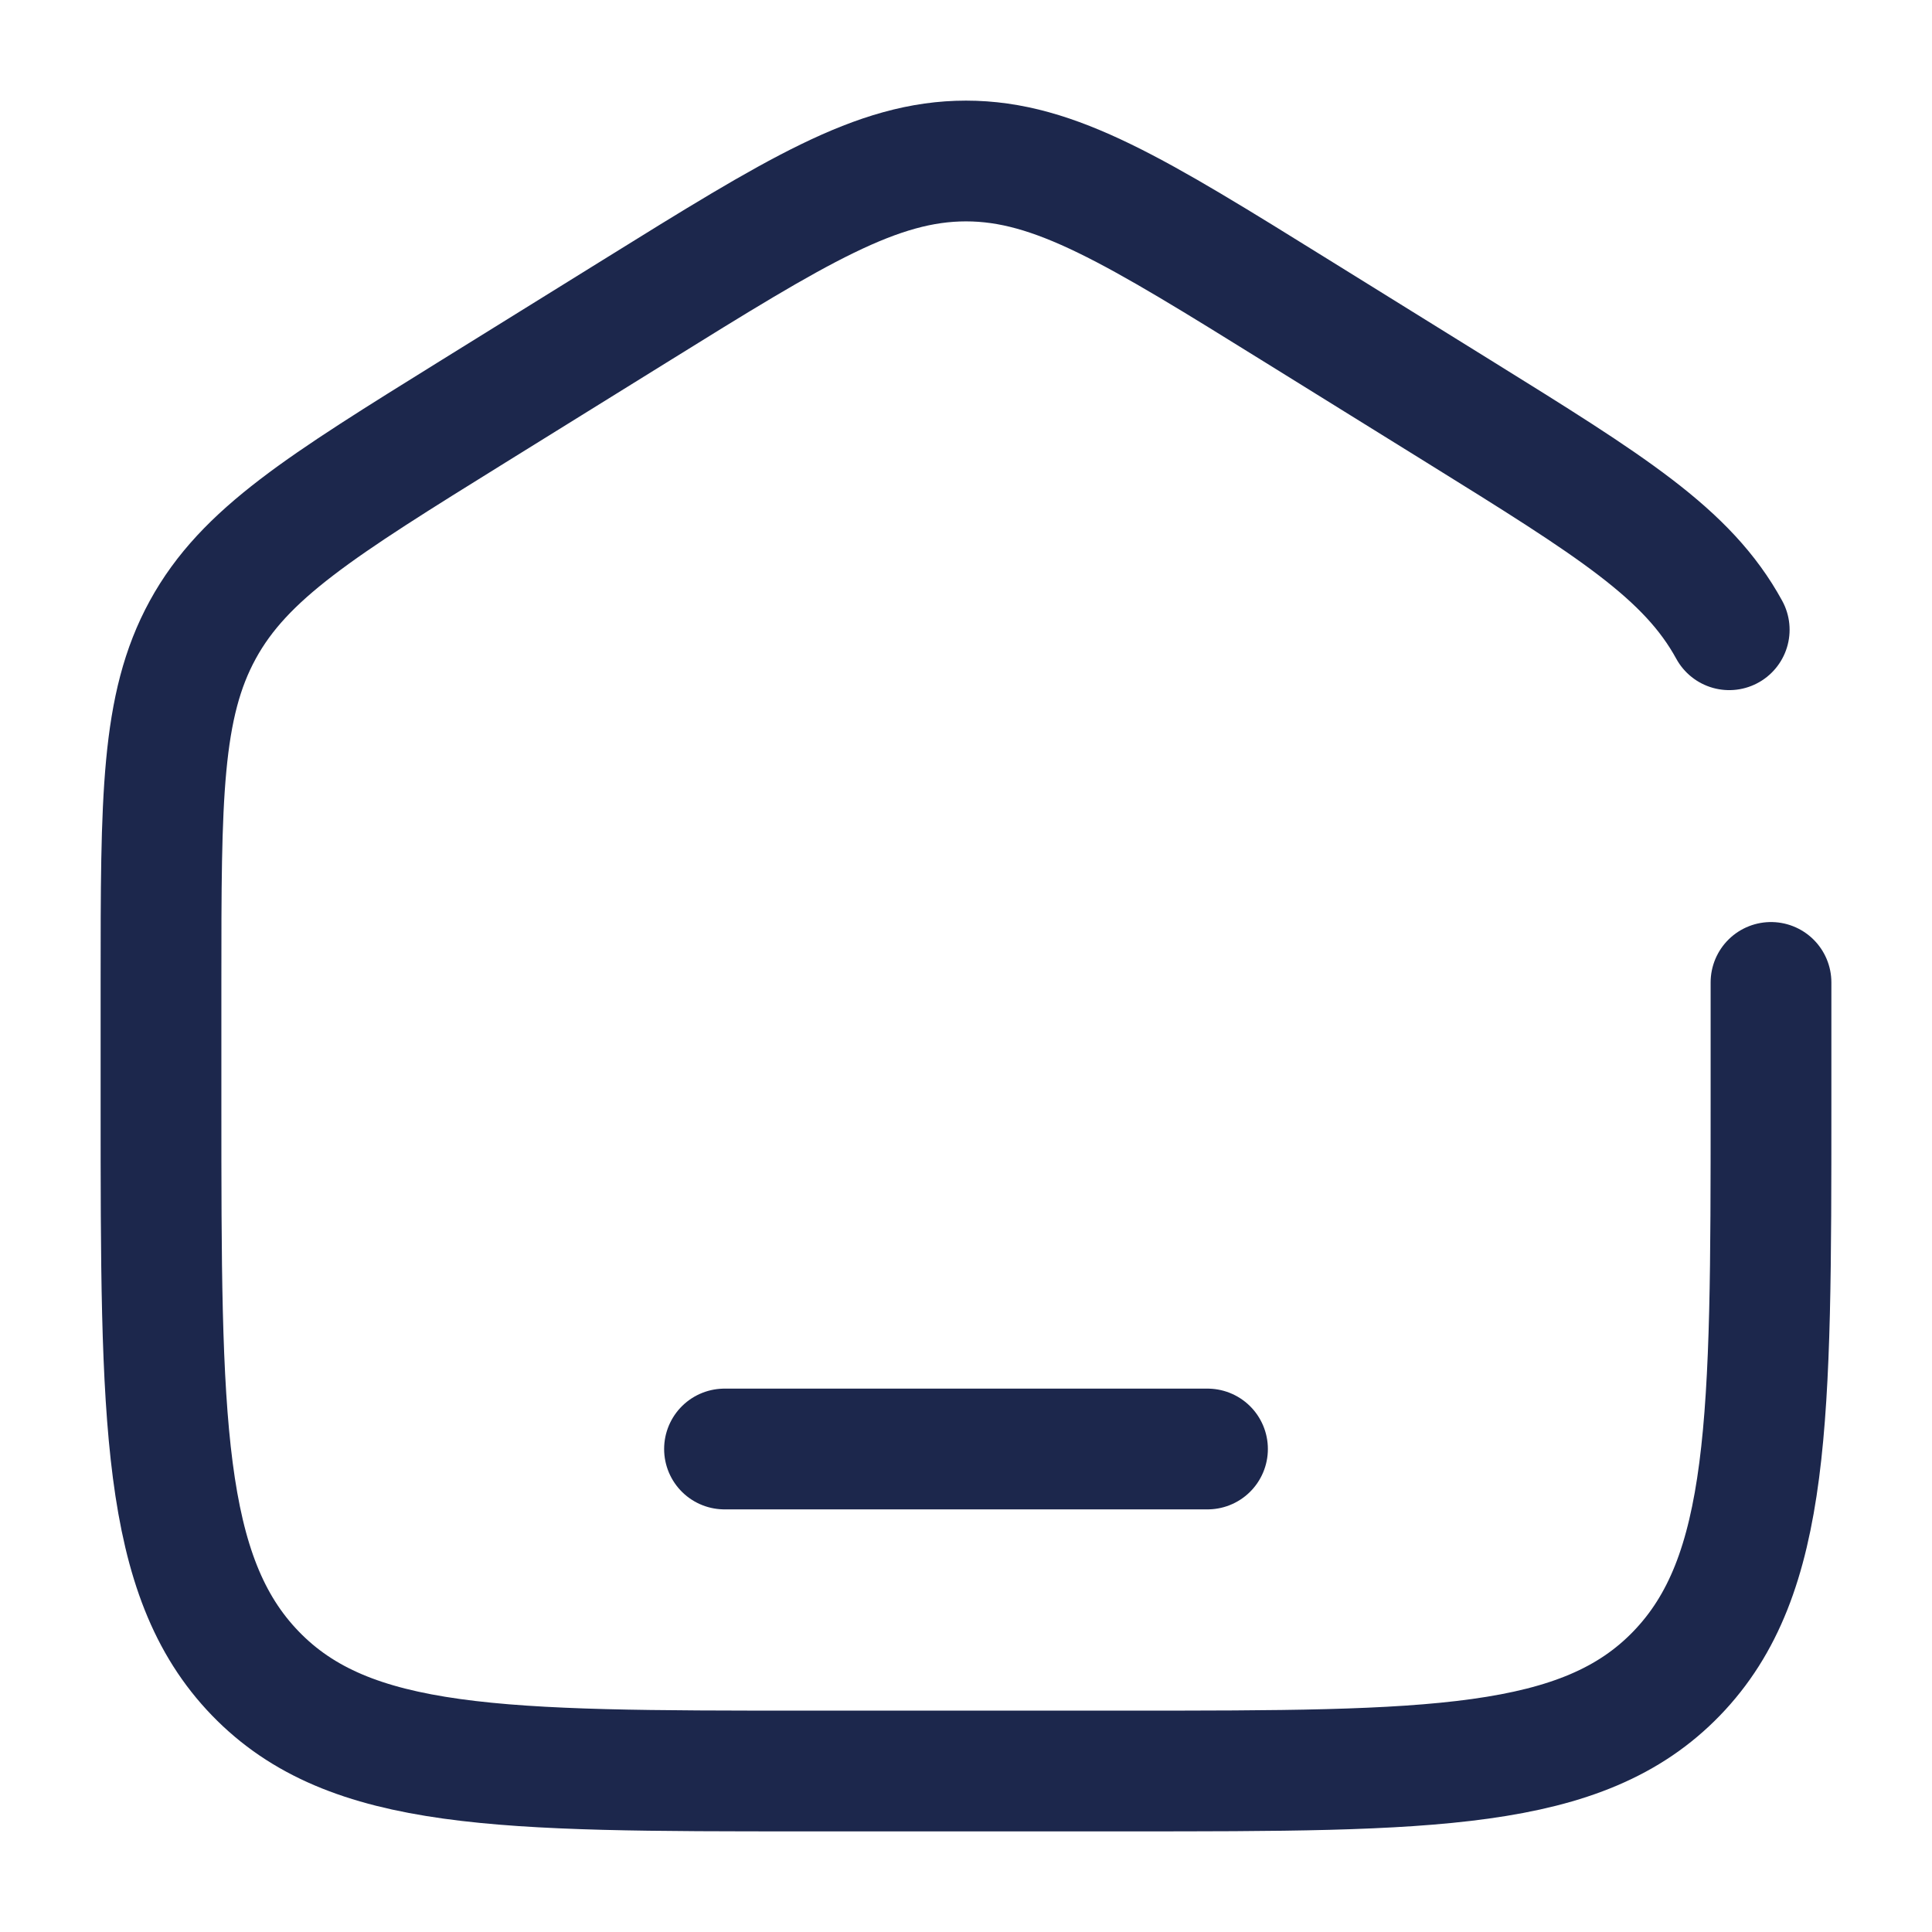
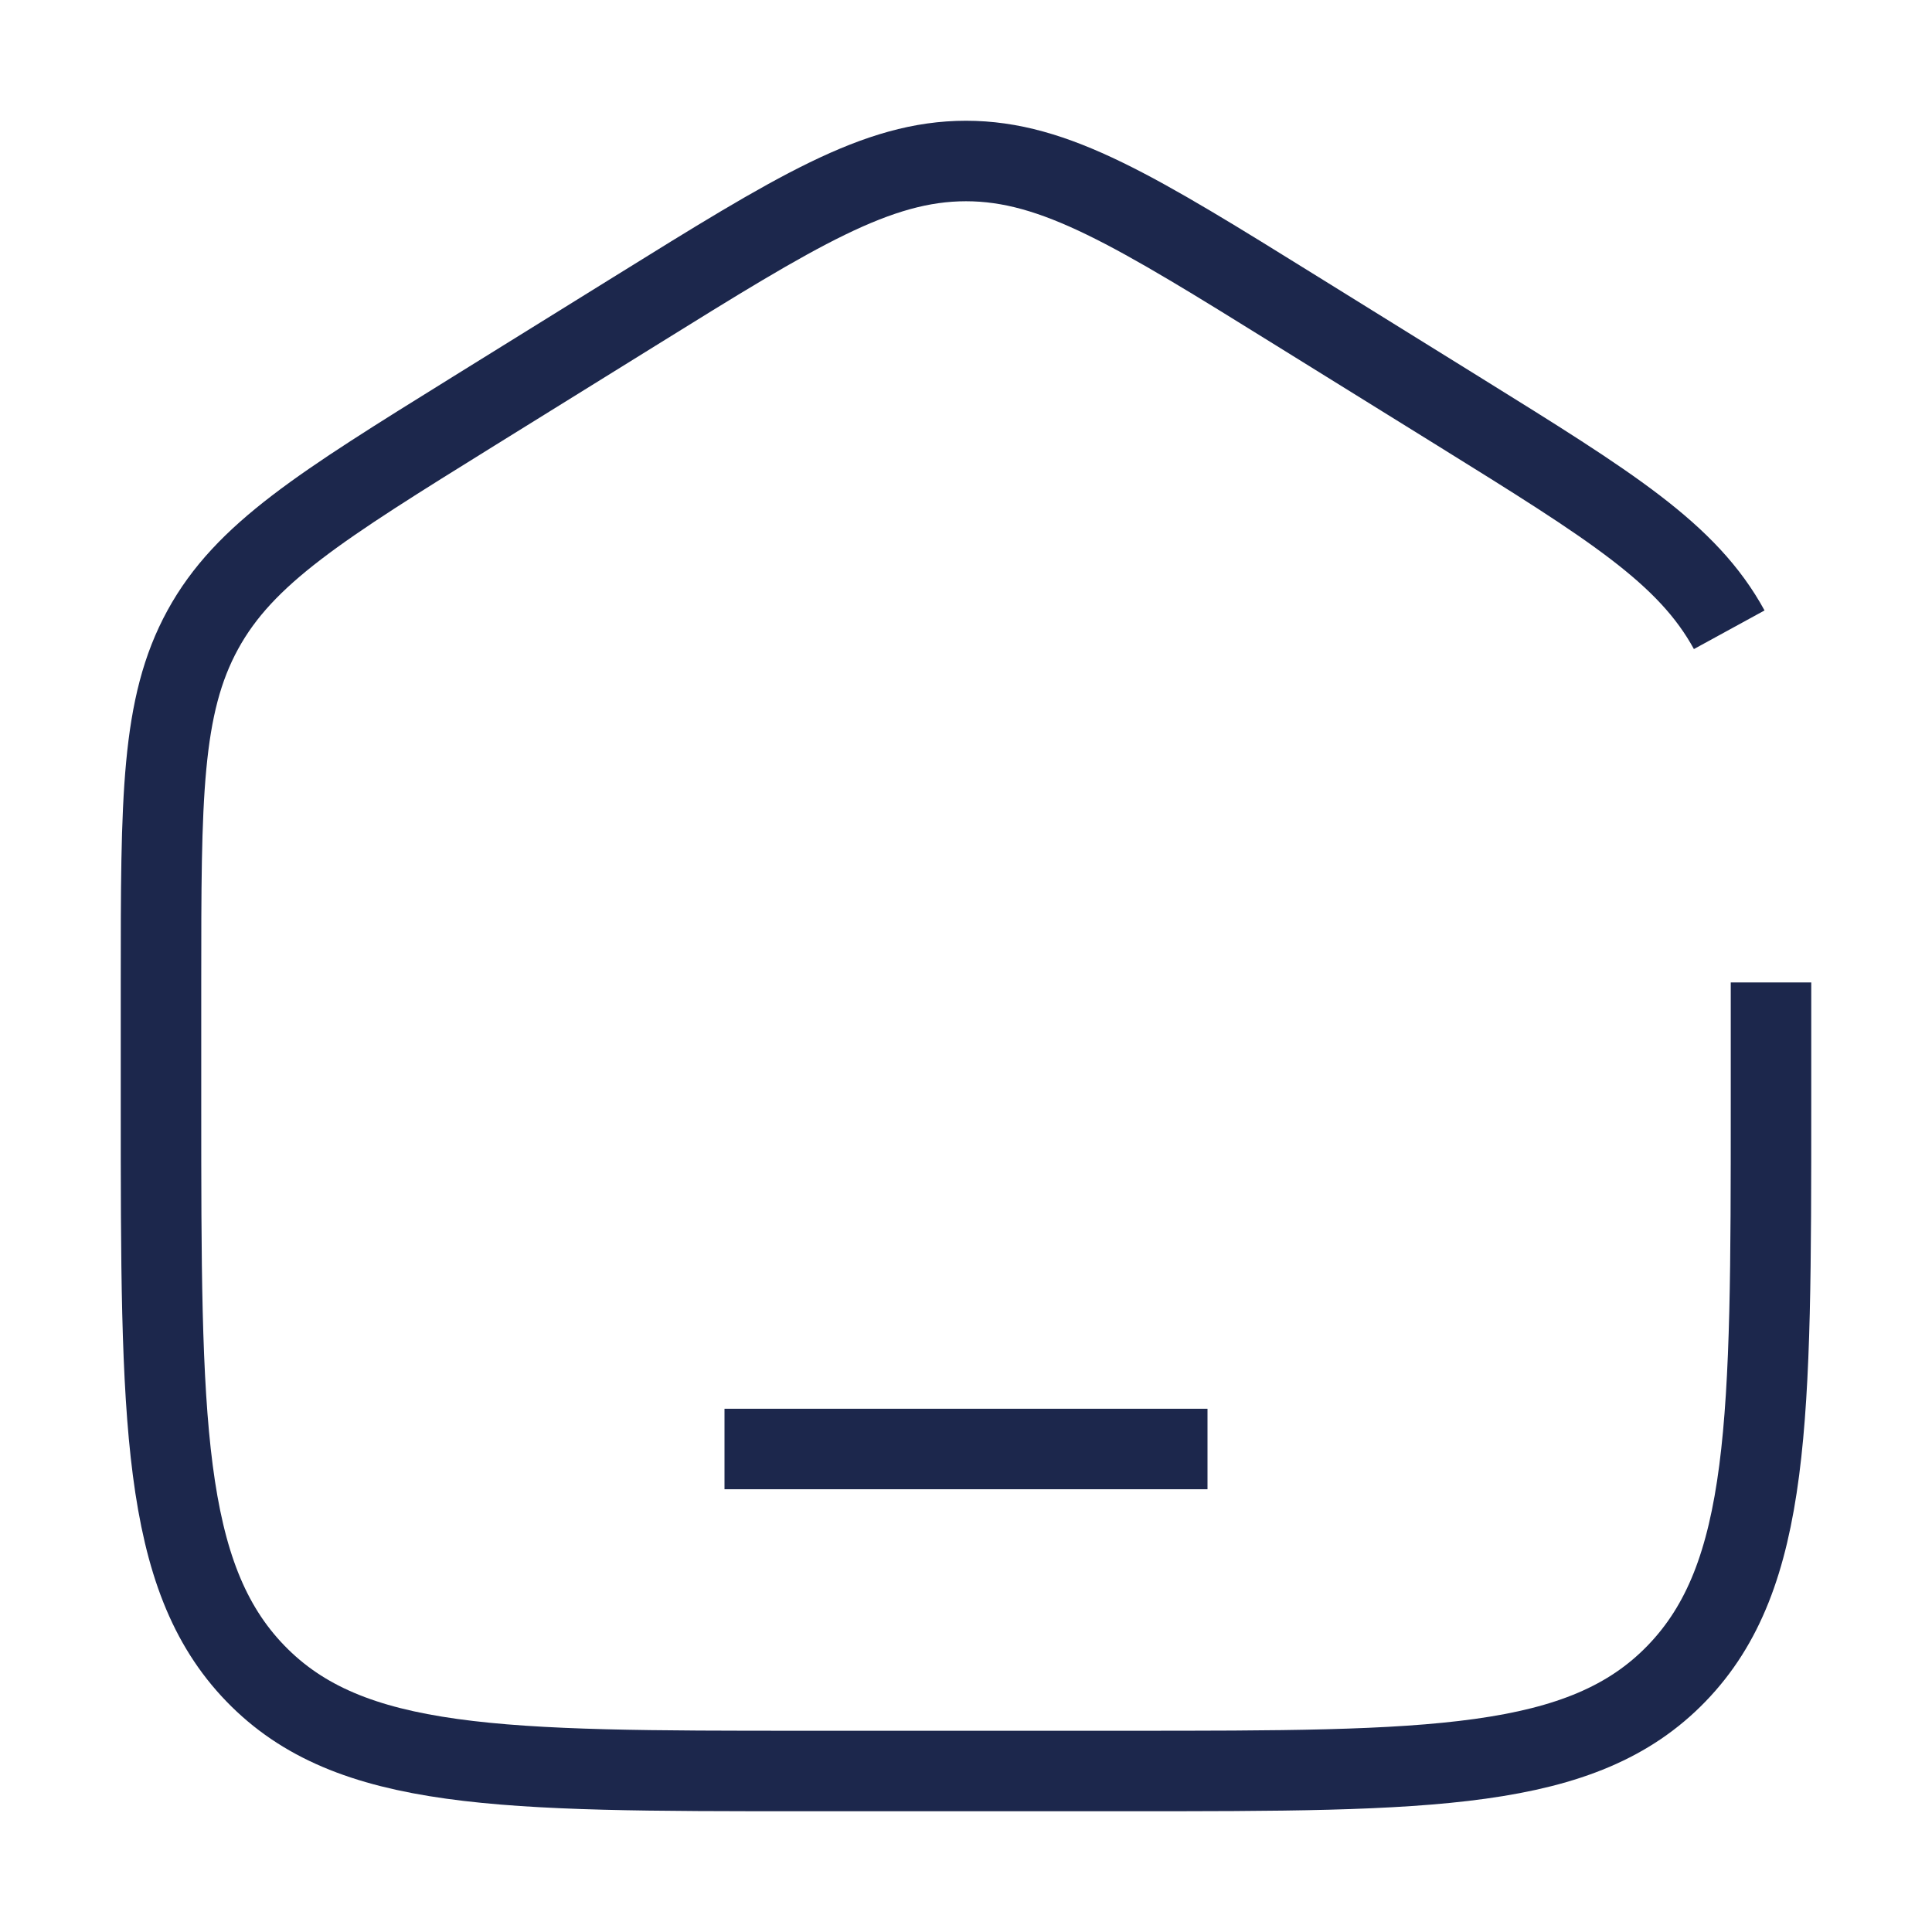
<svg xmlns="http://www.w3.org/2000/svg" width="800px" height="800px" viewBox="0 0 24 24" fill="none">
-   <path d="M22 12.204V13.725C22 17.626 22 19.576 20.828 20.788C19.657 22 17.771 22 14 22H10C6.229 22 4.343 22 3.172 20.788C2 19.576 2 17.626 2 13.725V12.204C2 9.915 2 8.771 2.519 7.823C3.038 6.874 3.987 6.286 5.884 5.108L7.884 3.867C9.889 2.622 10.892 2 12 2C13.108 2 14.111 2.622 16.116 3.867L18.116 5.108C20.013 6.286 20.962 6.874 21.481 7.823" stroke="#1C274C" stroke-width="1.5" stroke-linecap="round" />
-   <path d="M15 18H9" stroke="#1C274C" stroke-width="1.5" stroke-linecap="round" />
+   <path d="M22 12.204V13.725C22 17.626 22 19.576 20.828 20.788C19.657 22 17.771 22 14 22H10C6.229 22 4.343 22 3.172 20.788C2 19.576 2 17.626 2 13.725V12.204C2 9.915 2 8.771 2.519 7.823C3.038 6.874 3.987 6.286 5.884 5.108L7.884 3.867C9.889 2.622 10.892 2 12 2C13.108 2 14.111 2.622 16.116 3.867L18.116 5.108C20.013 6.286 20.962 6.874 21.481 7.823" stroke="#1C274C" strokeWidth="1.5" strokeLinecap="round" />
+   <path d="M15 18H9" stroke="#1C274C" strokeWidth="1.5" strokeLinecap="round" />
</svg>
